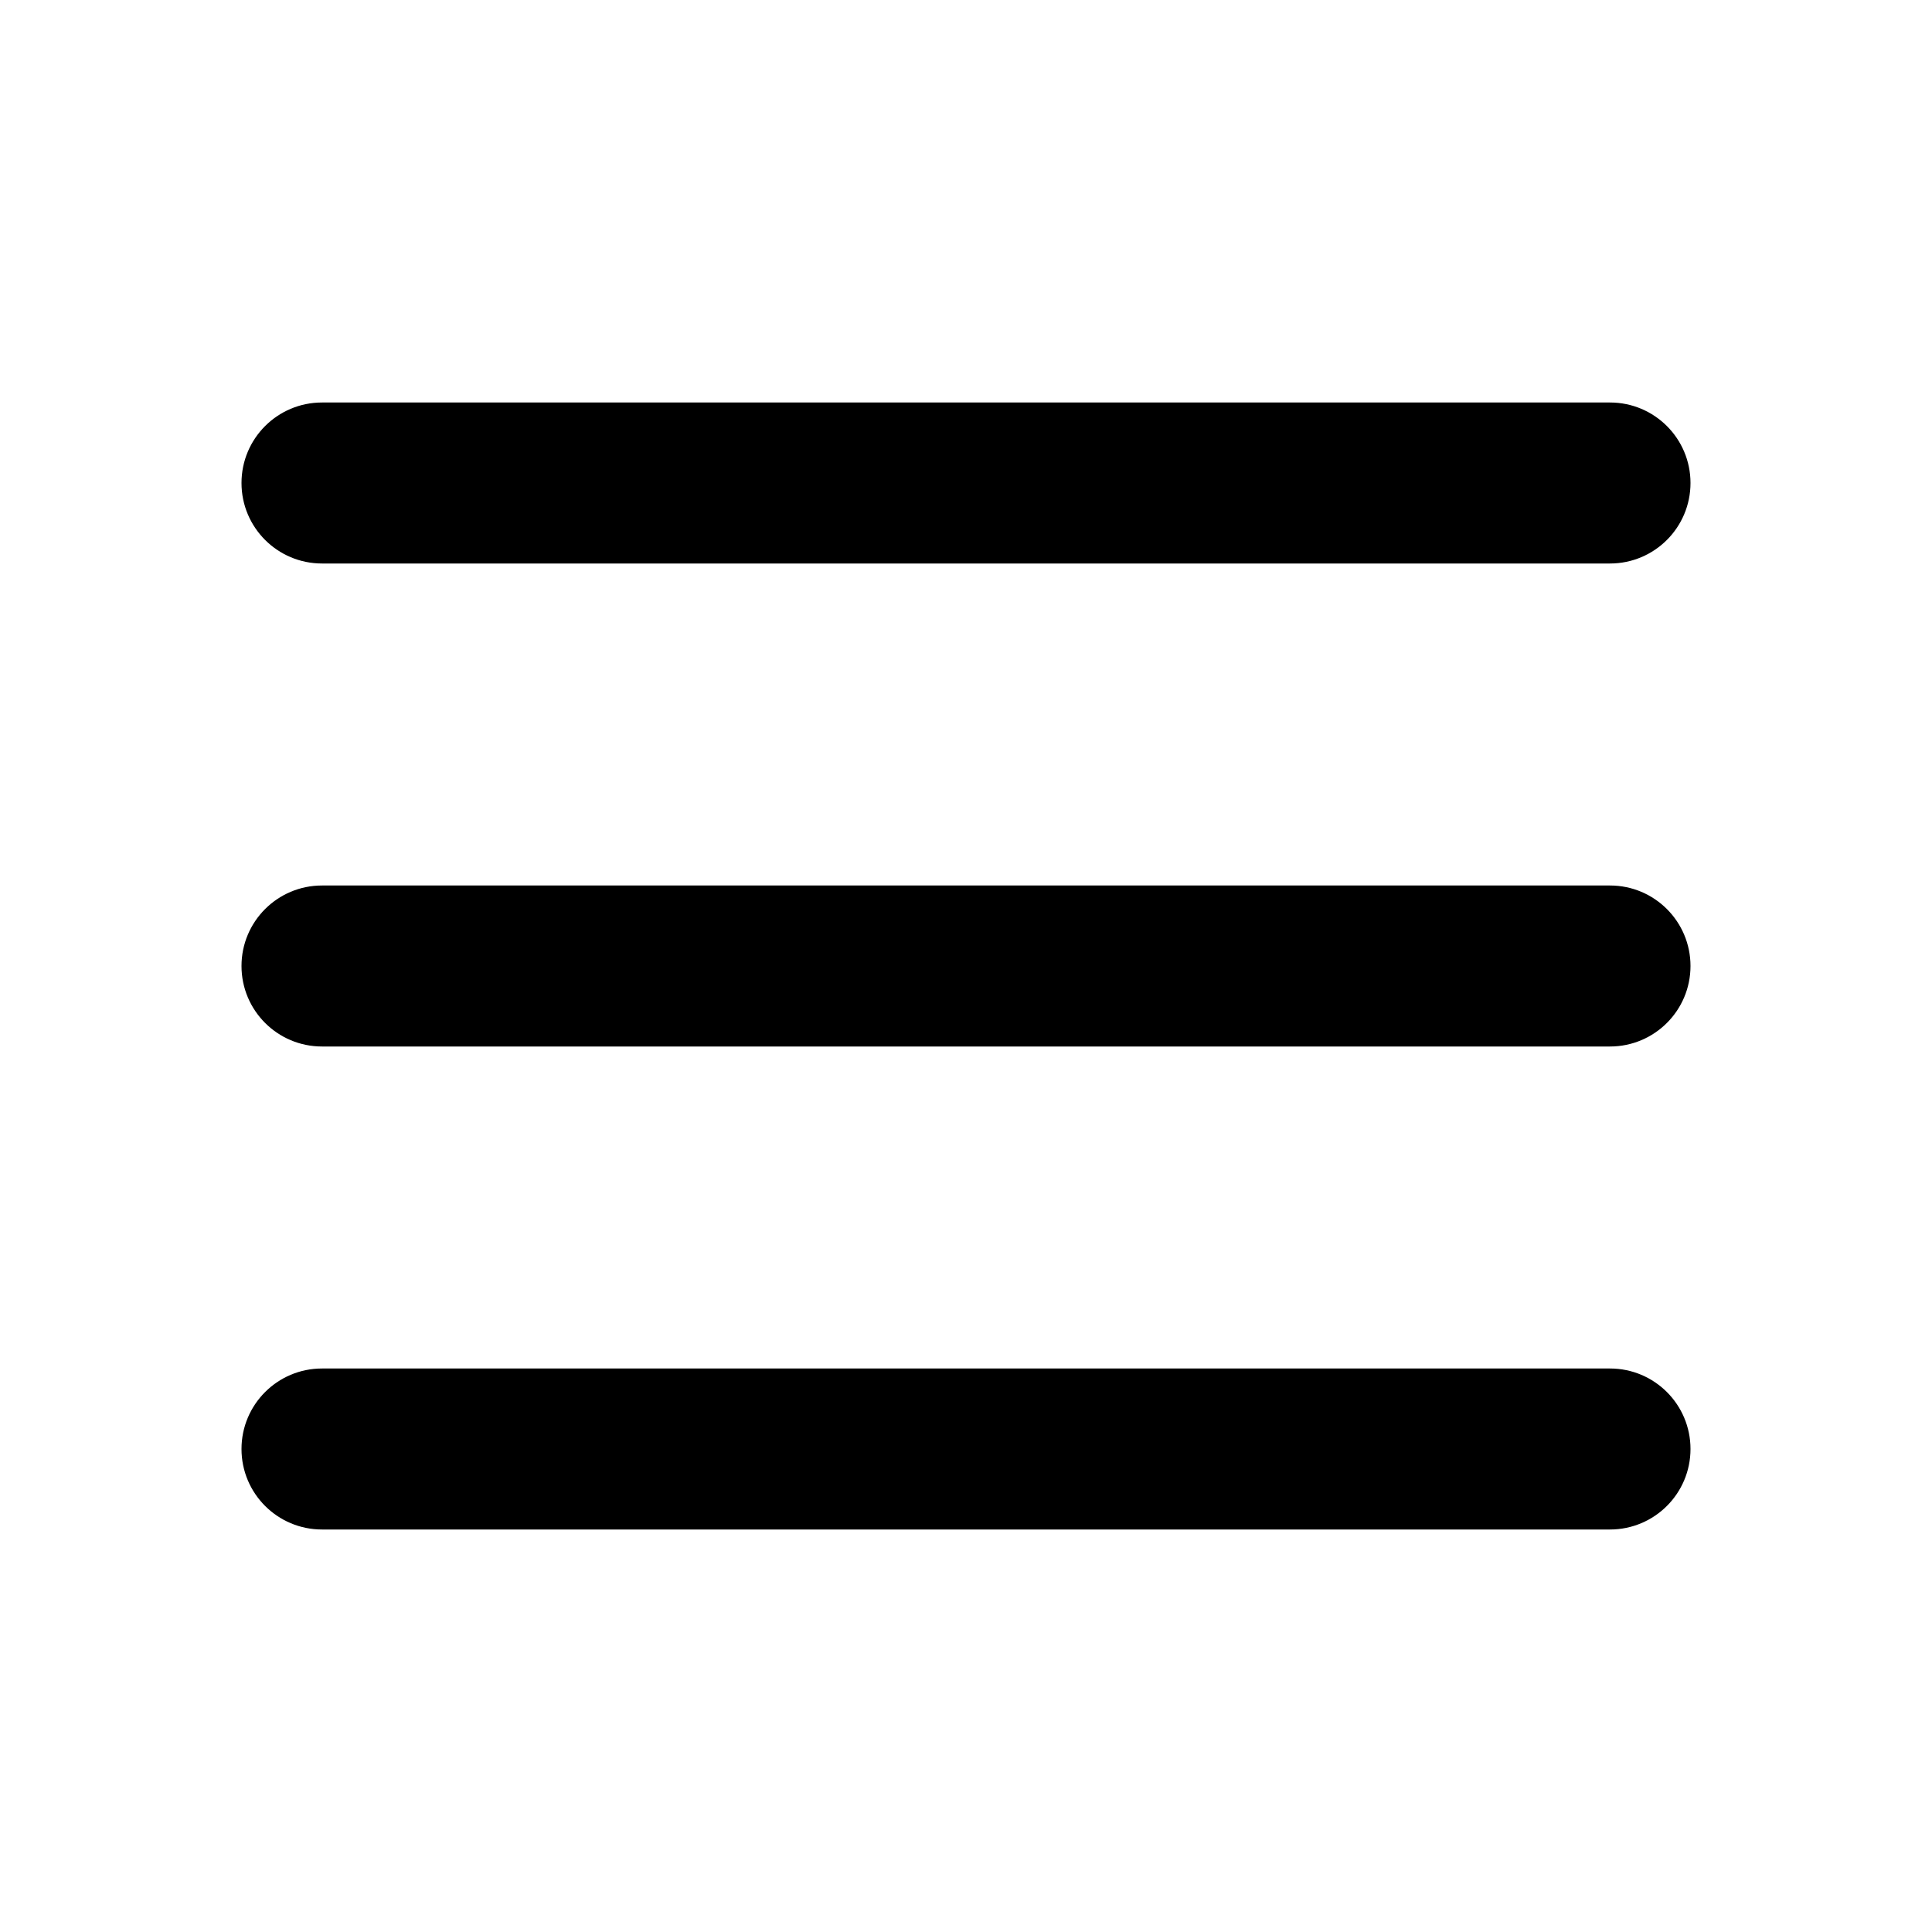
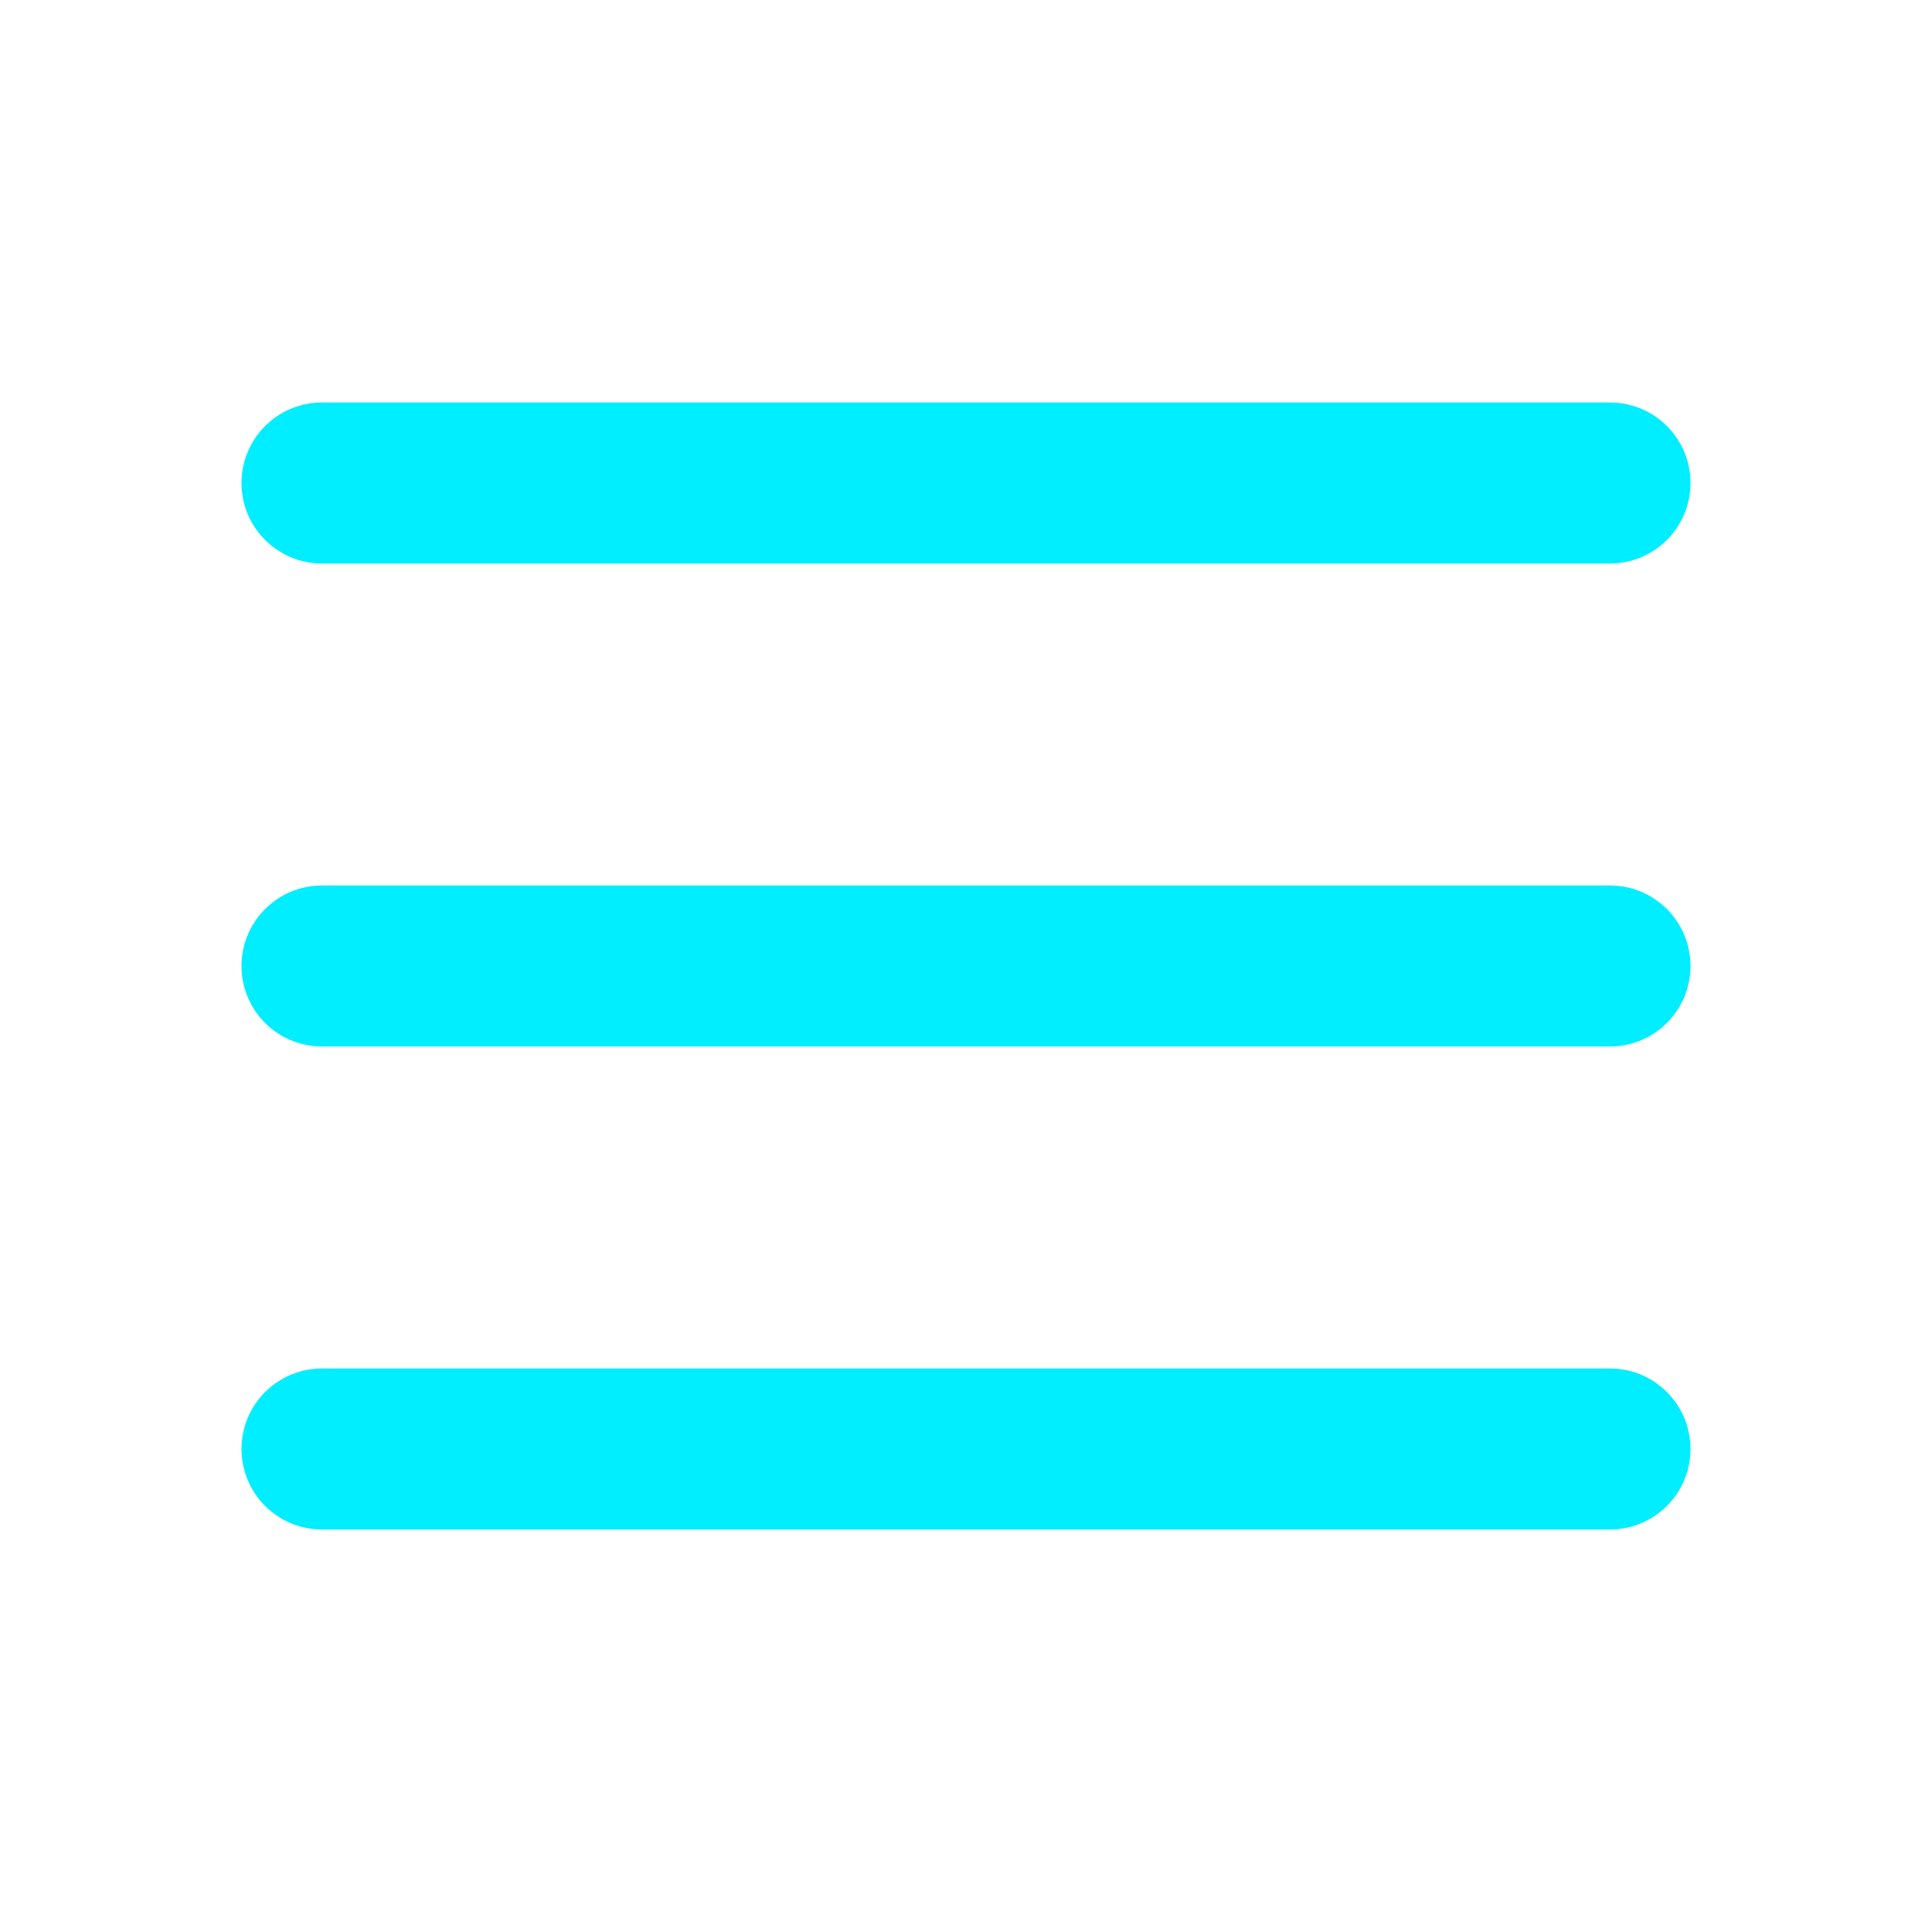
<svg xmlns="http://www.w3.org/2000/svg" width="800px" height="800px" viewBox="0 0 48 48">
  <g id="Layer_2" data-name="Layer 2">
    <g id="invisible_box" data-name="invisible box">
      <rect width="48" height="48" fill="none" />
    </g>
-     <g id="icons_Q2" data-name="icons Q2">
+     <g id="icons_Q2" data-name="icons Q2" fill="#0ef">
      <g>
        <path d="M42,12a2,2,0,0,1-2,2H8a2,2,0,0,1-2-2H6a2,2,0,0,1,2-2H40a2,2,0,0,1,2,2Z" />
        <path d="M42,24a2,2,0,0,1-2,2H8a2,2,0,0,1-2-2H6a2,2,0,0,1,2-2H40a2,2,0,0,1,2,2Z" />
        <path d="M42,36a2,2,0,0,1-2,2H8a2,2,0,0,1-2-2H6a2,2,0,0,1,2-2H40a2,2,0,0,1,2,2Z" />
      </g>
    </g>
  </g>
</svg>
